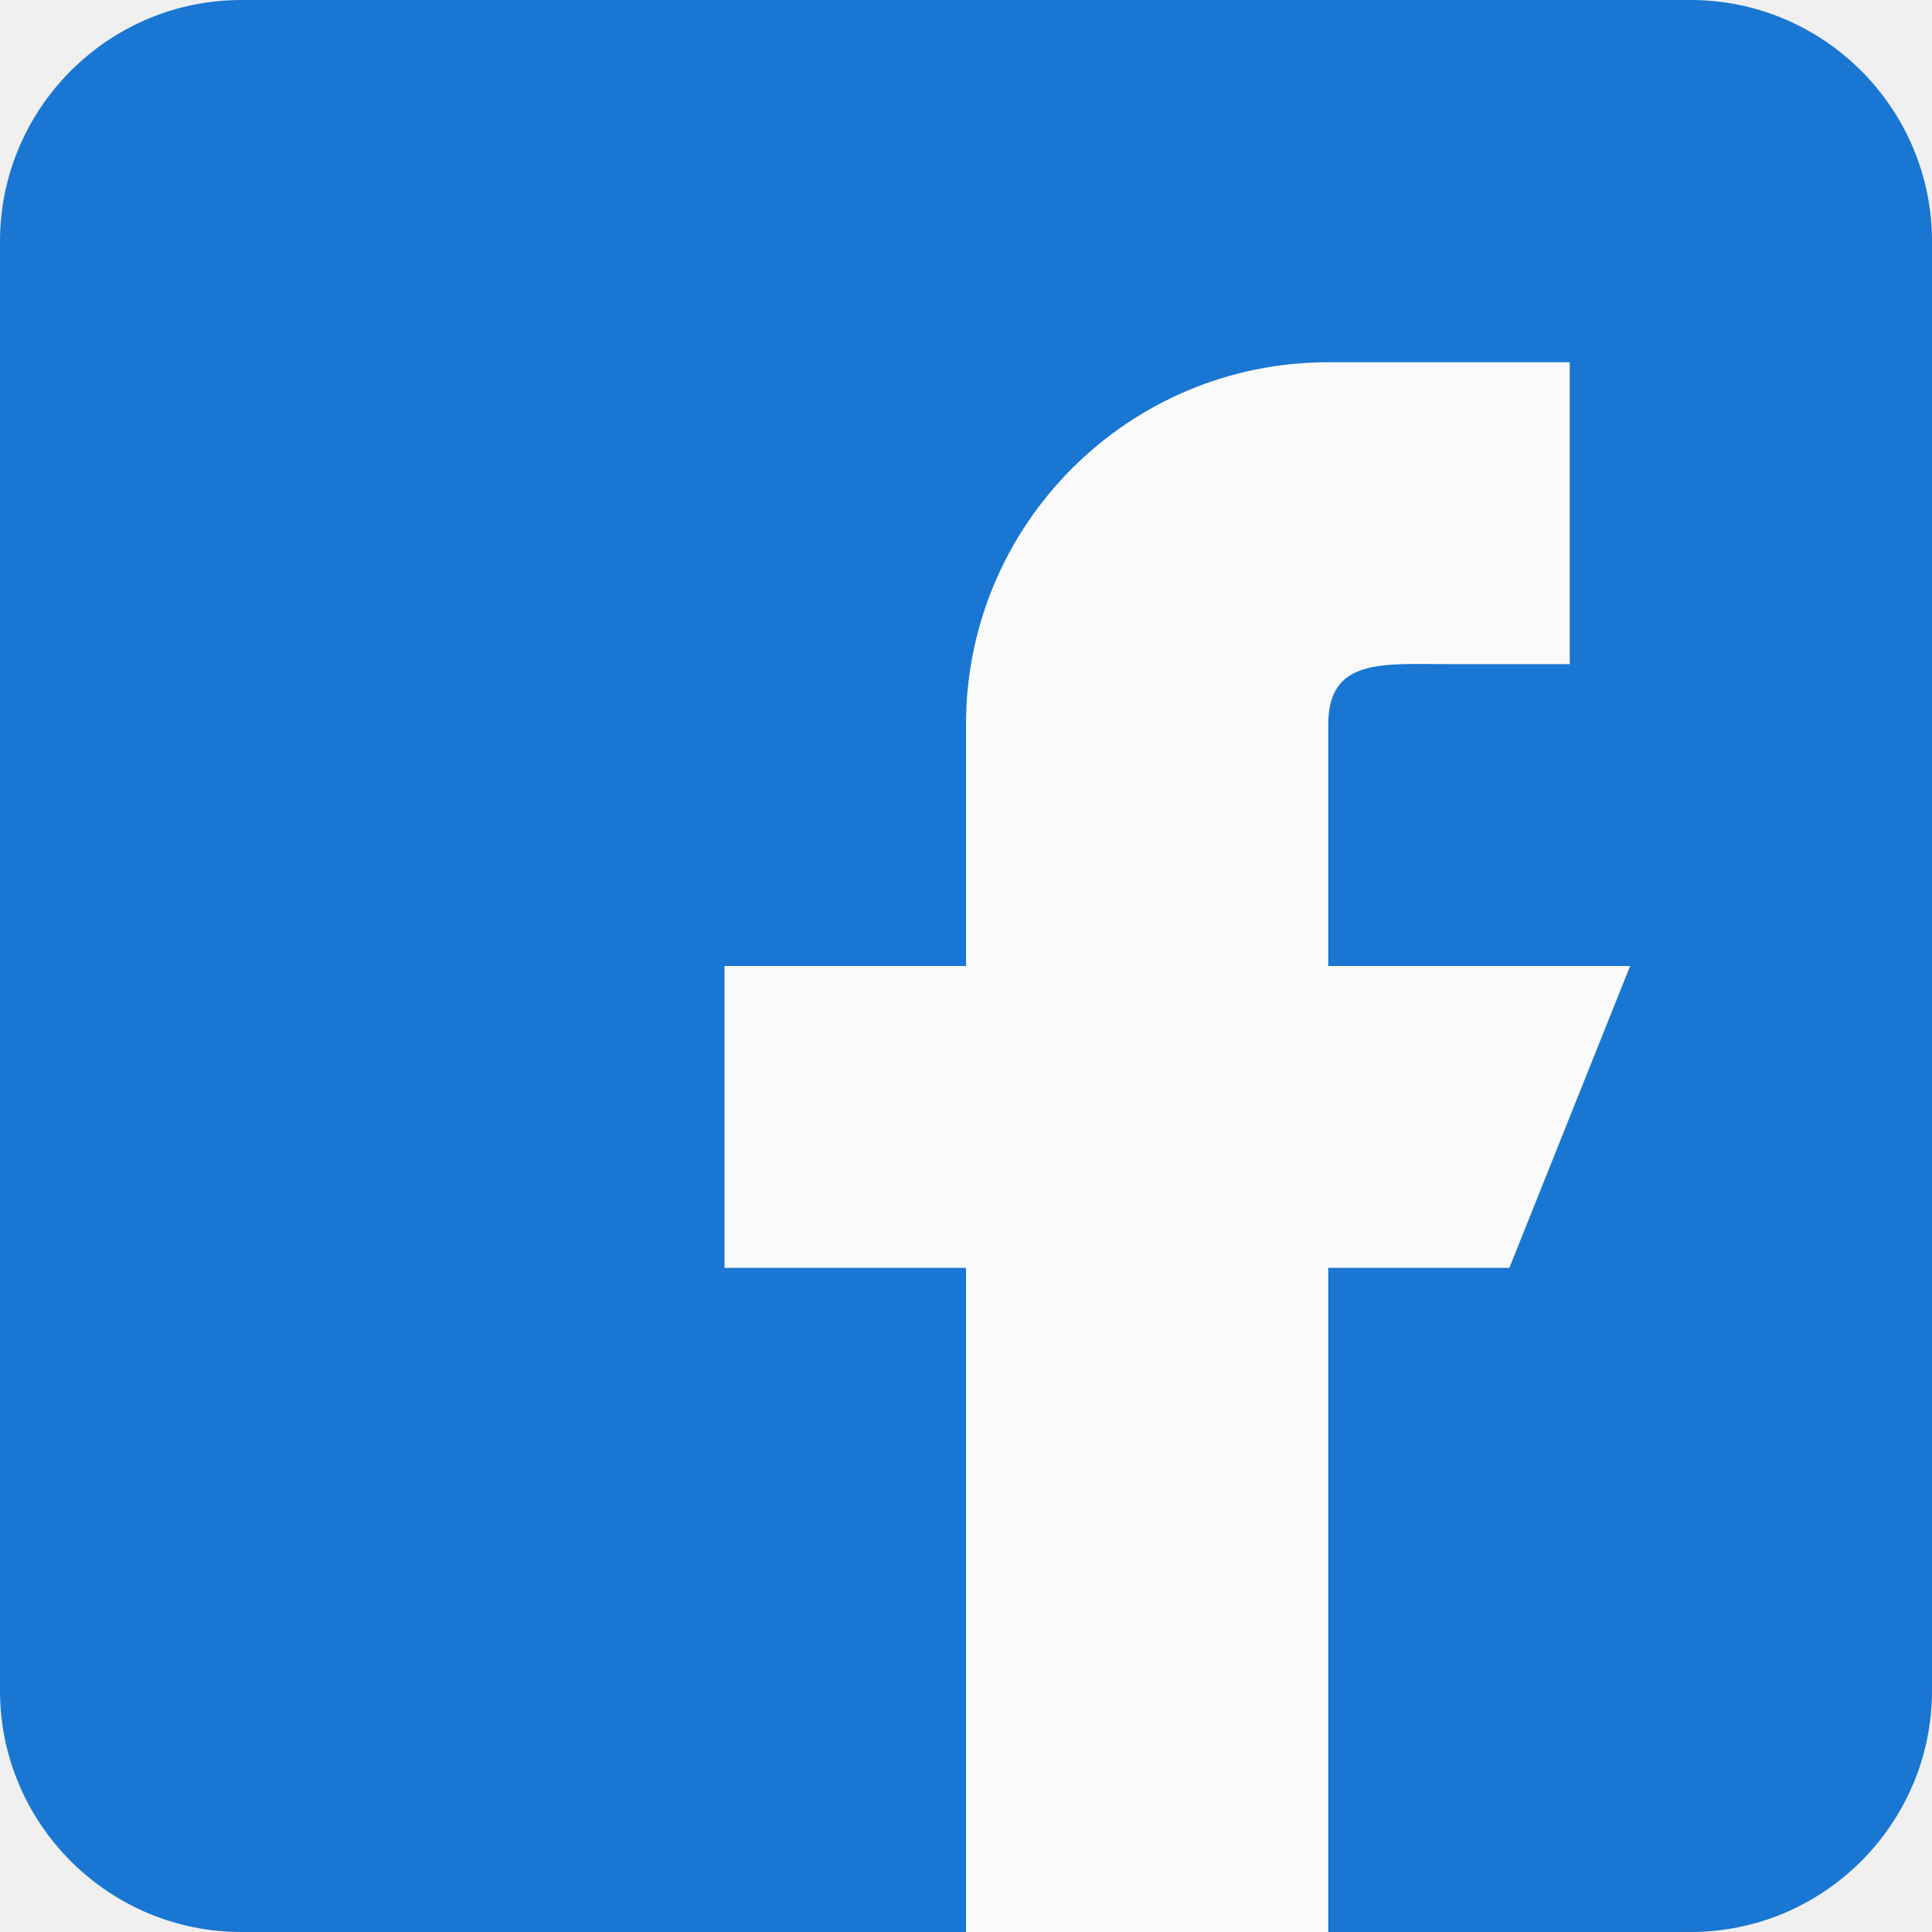
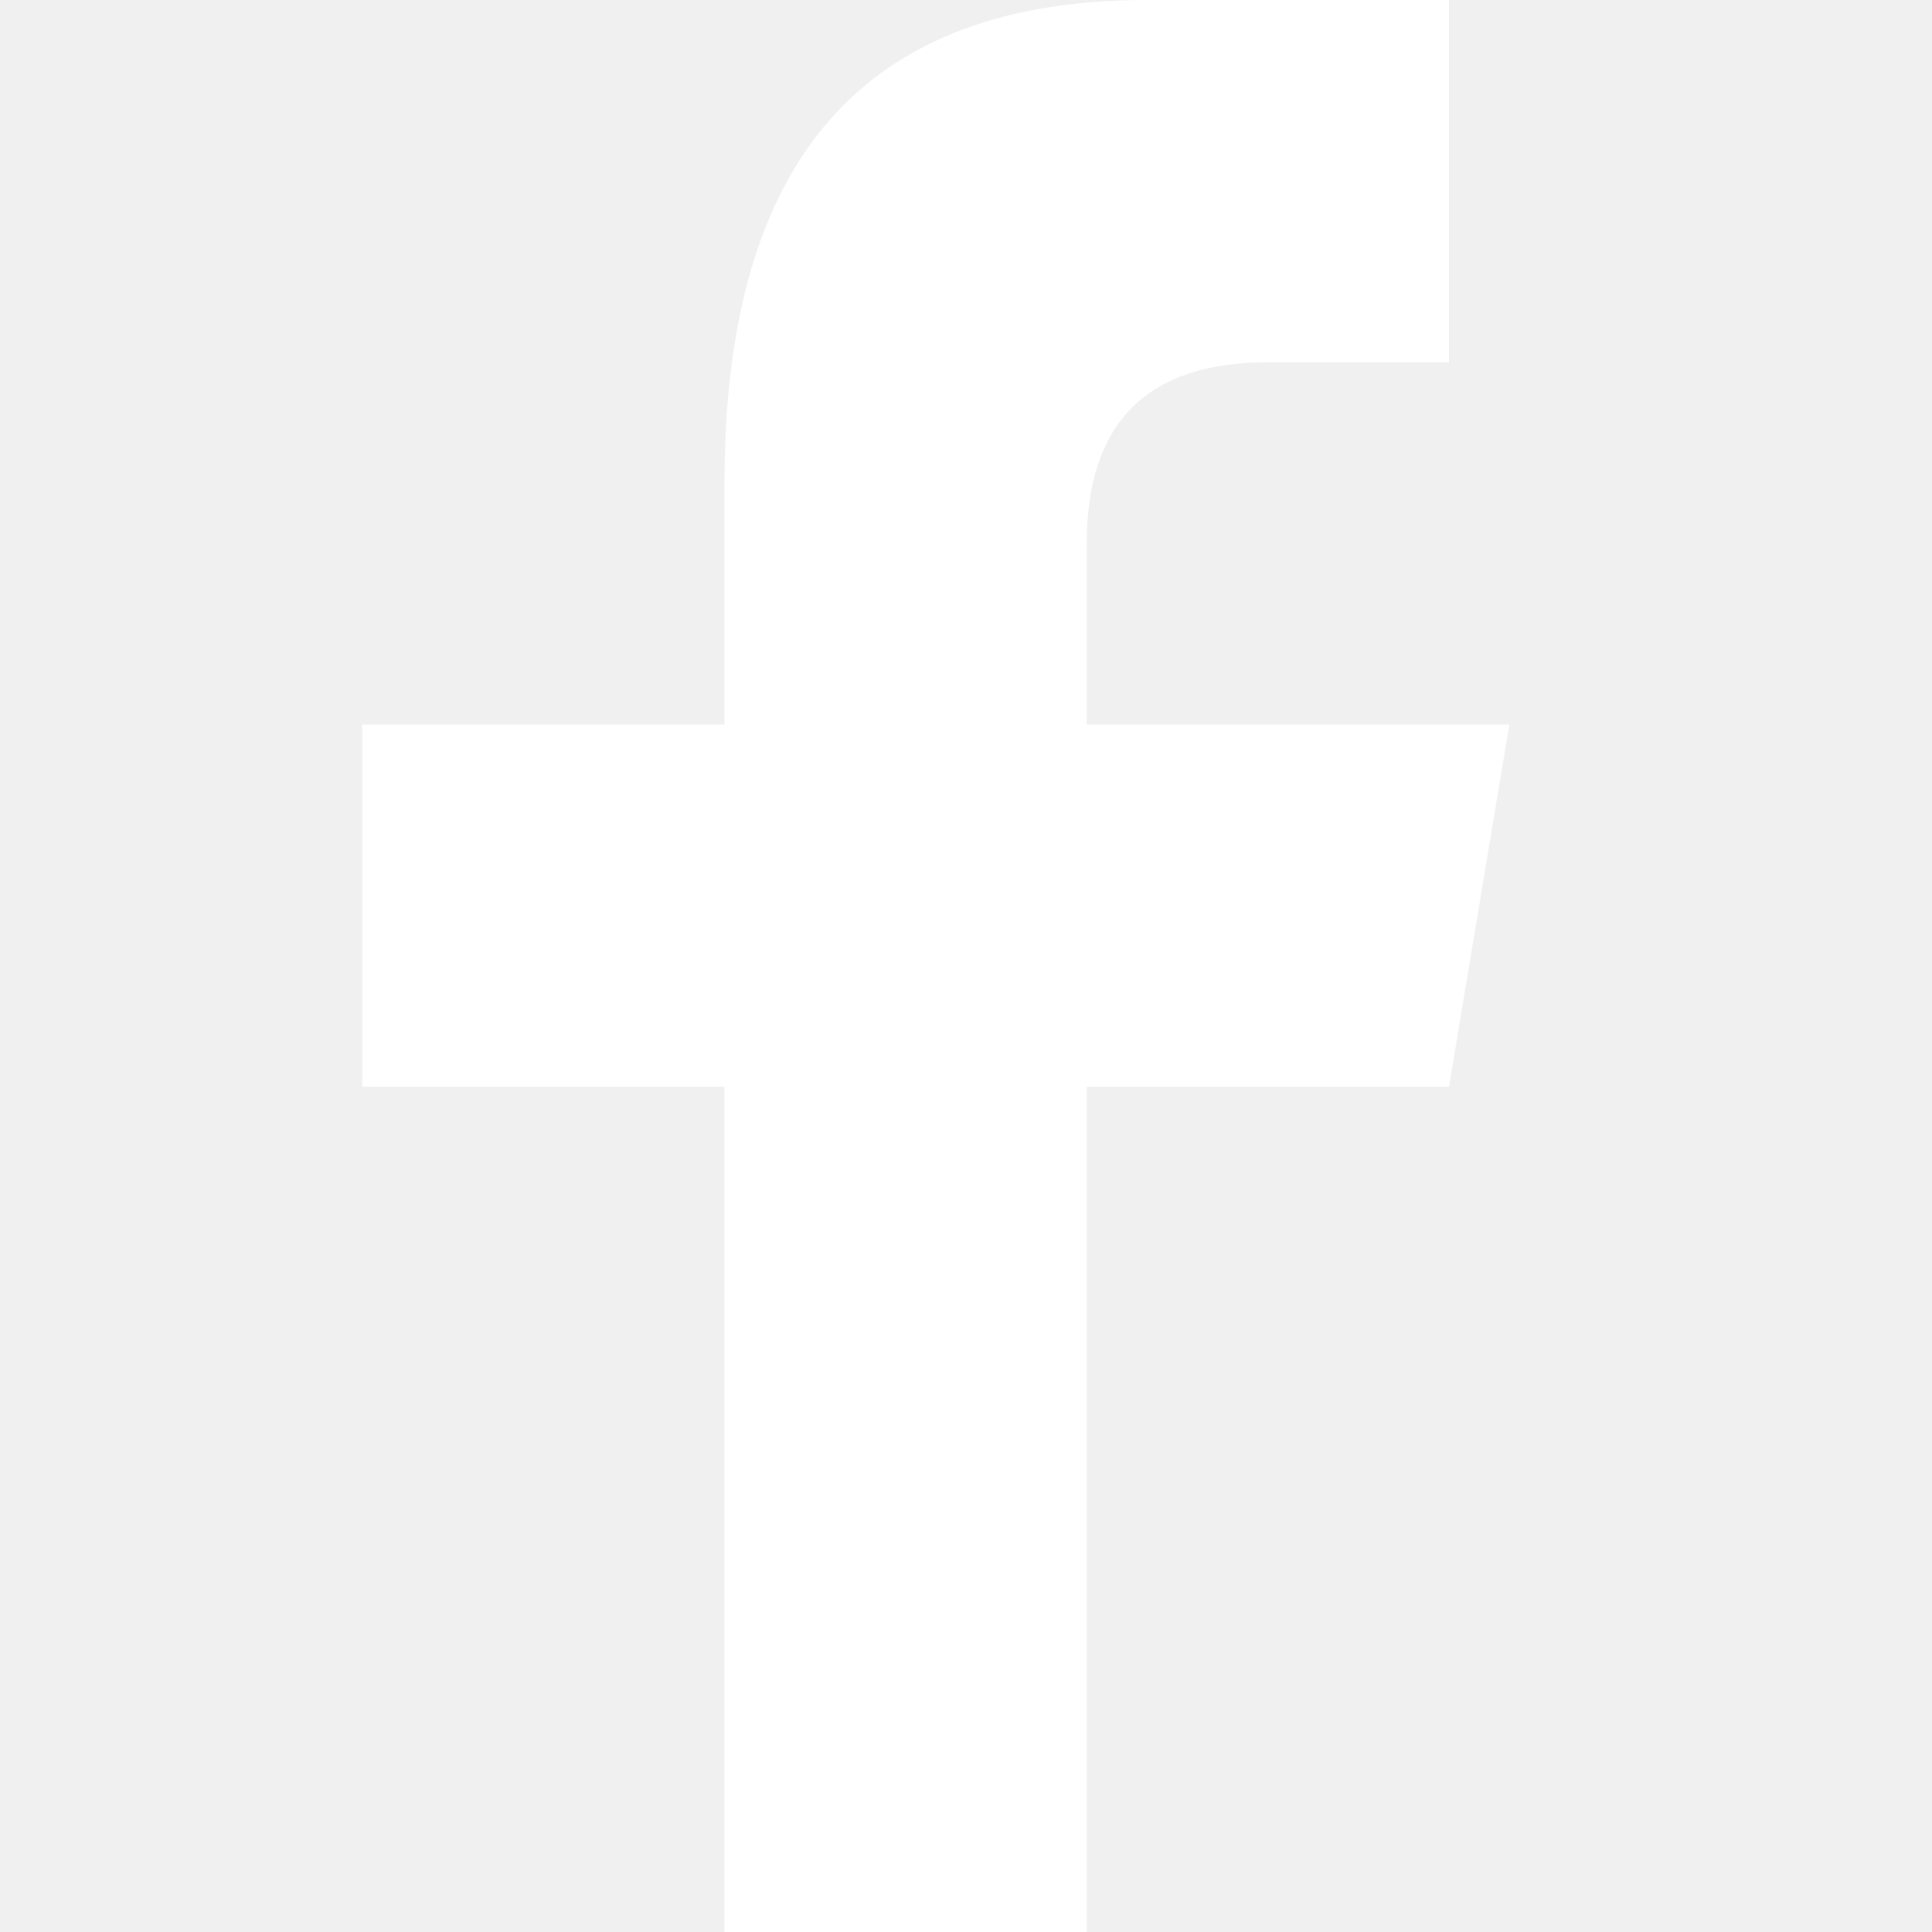
- <svg xmlns="http://www.w3.org/2000/svg" version="1.1" id="Capa_1" x="0px" y="0px" viewBox="0 0 512 512" style="enable-background:new 0 0 512 512;" xml:space="preserve">
-   <path style="fill:#1976D2;" d="M448,0H64C28.704,0,0,28.704,0,64v384c0,35.296,28.704,64,64,64h384c35.296,0,64-28.704,64-64V64  C512,28.704,483.296,0,448,0z" />
-   <path style="fill:#FAFAFA;" d="M432,256h-80v-64c0-17.664,14.336-16,32-16h32V96h-64l0,0c-53.024,0-96,42.976-96,96v64h-64v80h64  v176h96V336h48L432,256z" />
+ <svg xmlns="http://www.w3.org/2000/svg" width="32" height="32">
  <g>
- </g>
+     <rect fill="none" id="canvas_background" height="402" width="582" y="-1" x="-1" />
+   </g>
  <g>
- </g>
-   <g>
- </g>
-   <g>
- </g>
-   <g>
- </g>
-   <g>
- </g>
-   <g>
- </g>
-   <g>
- </g>
-   <g>
- </g>
-   <g>
- </g>
-   <g>
- </g>
-   <g>
- </g>
-   <g>
- </g>
-   <g>
- </g>
-   <g>
- </g>
+     <path id="f_1_" fill="#ffffff" d="m18,32l0,-14l6,0l1,-6l-7,0l0,-3c0,-2 1.002,-3 3,-3l3,0l0,-6c-1,0 -3.24,0 -5,0c-5,0 -7,3 -7,8l0,4l-6,0l0,6l6,0l0,14l6,0z" />
+   </g>
</svg>
